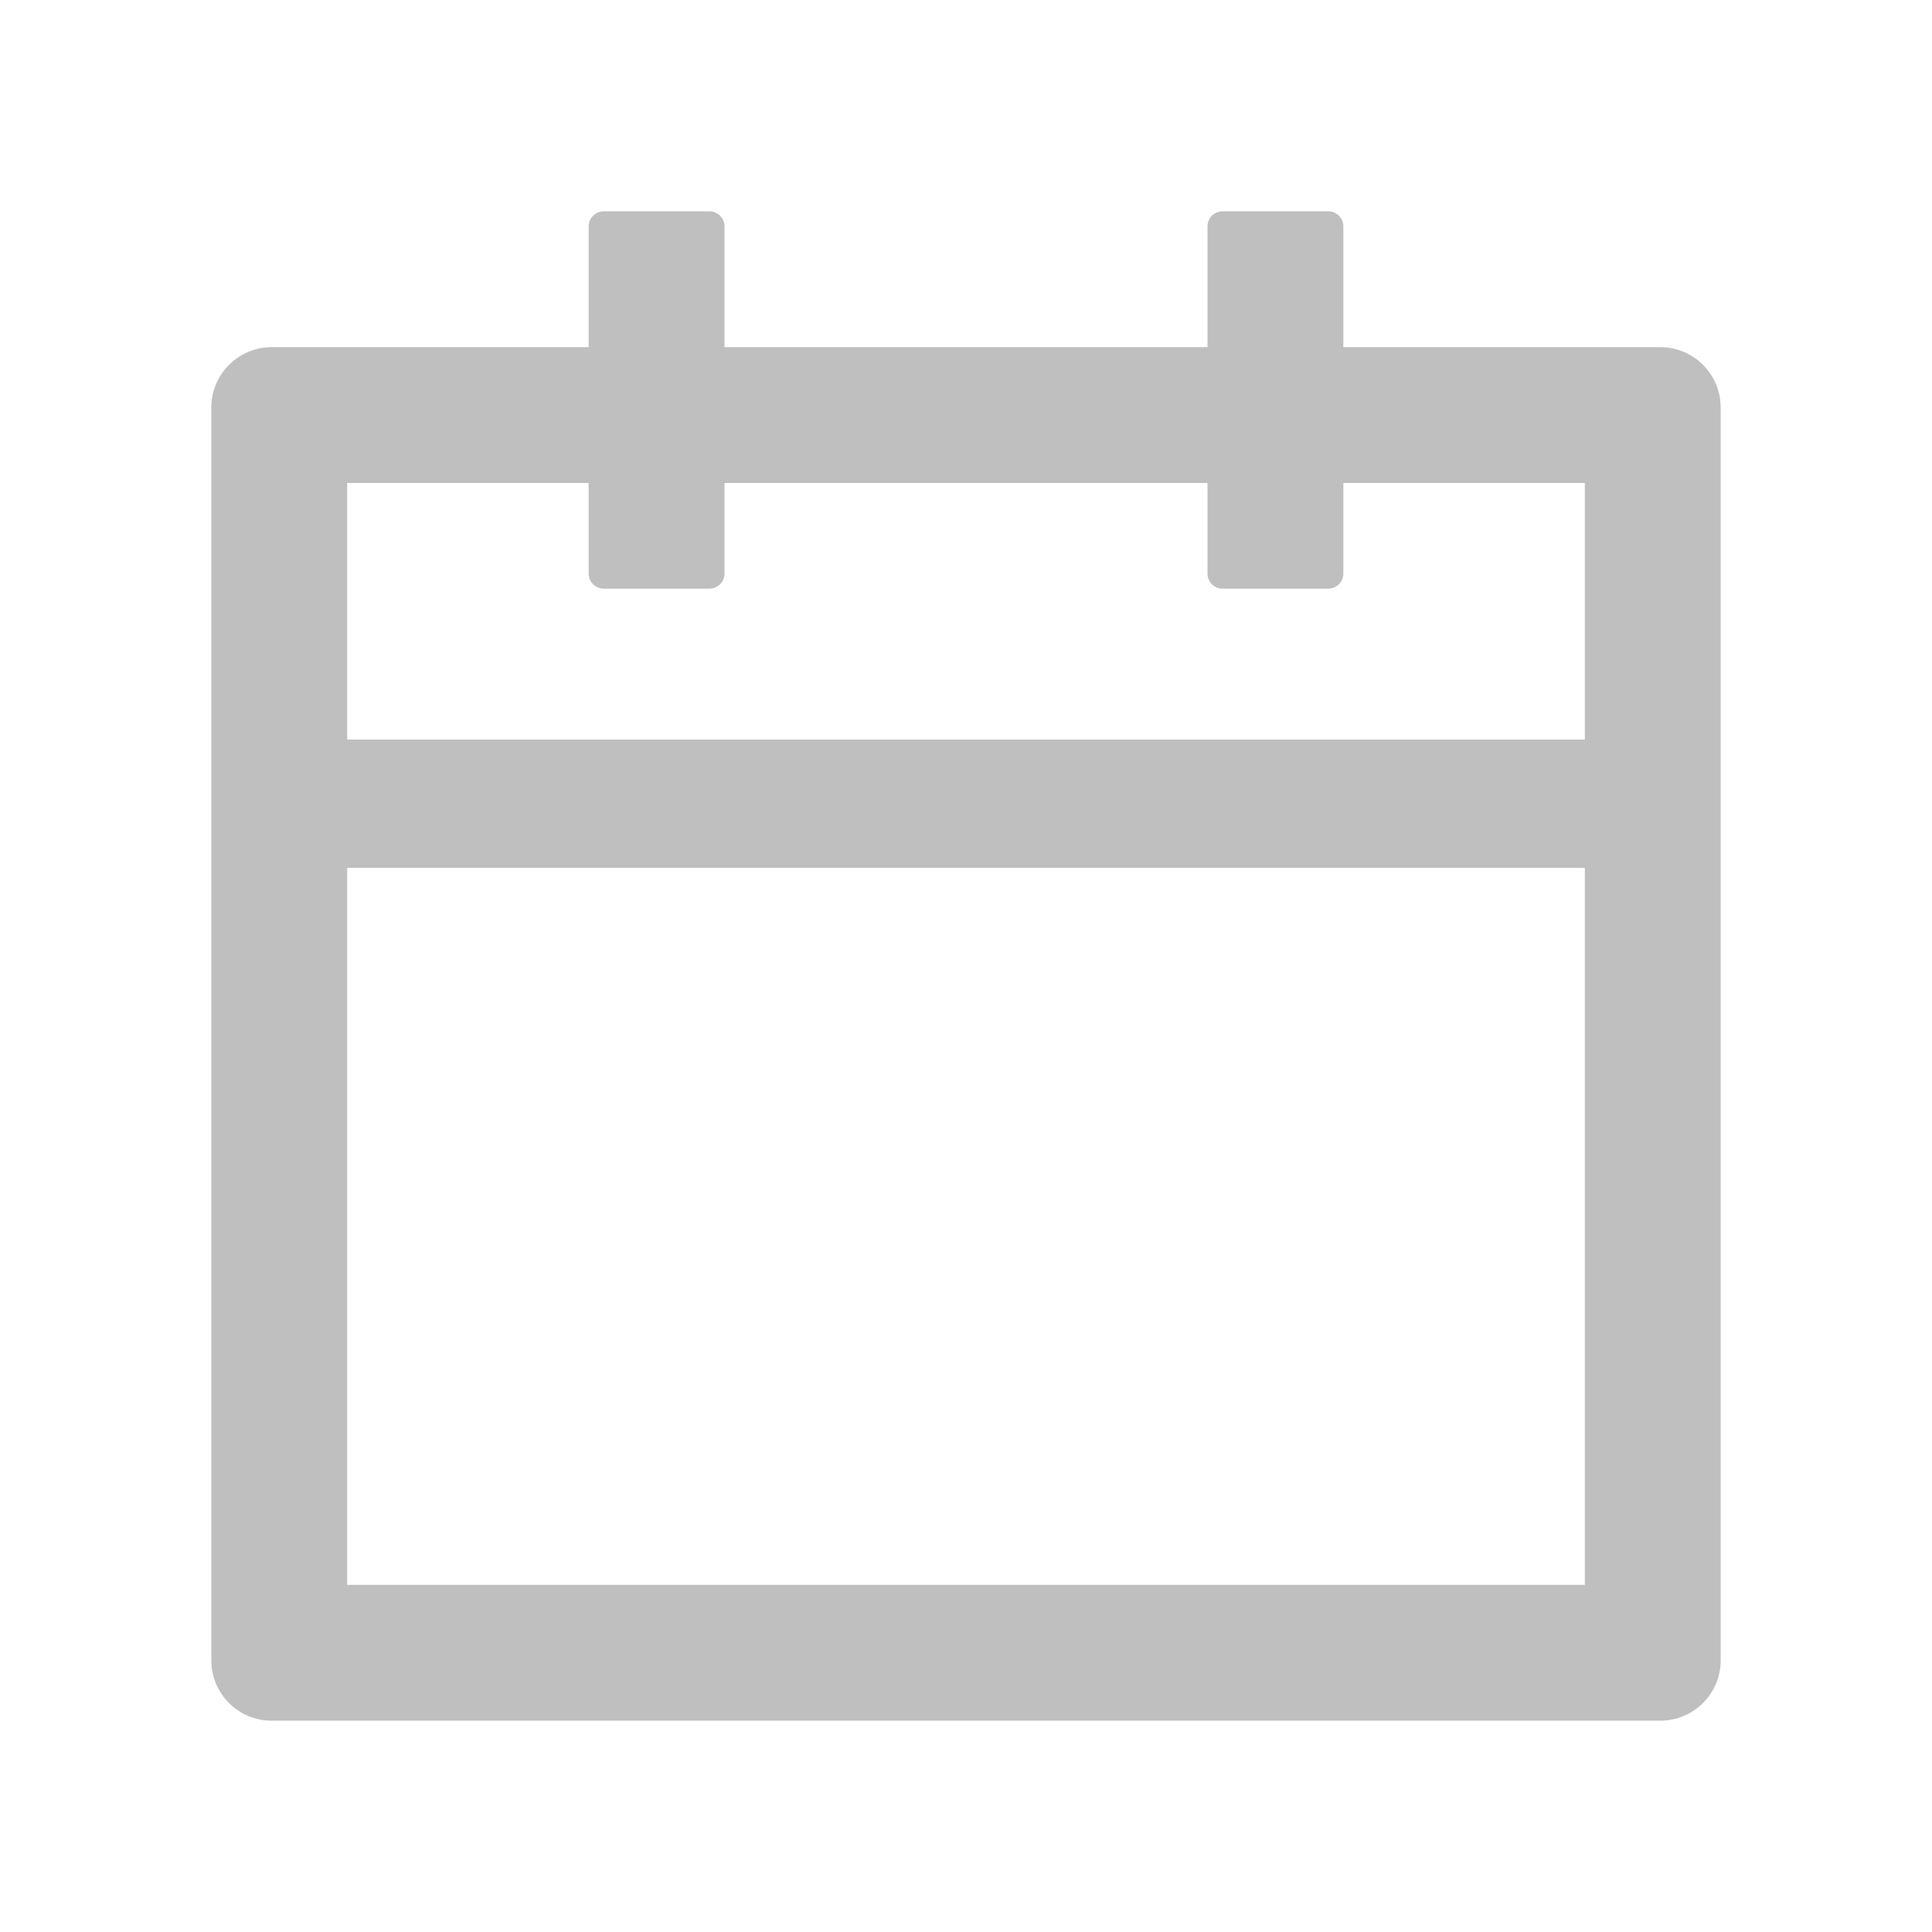
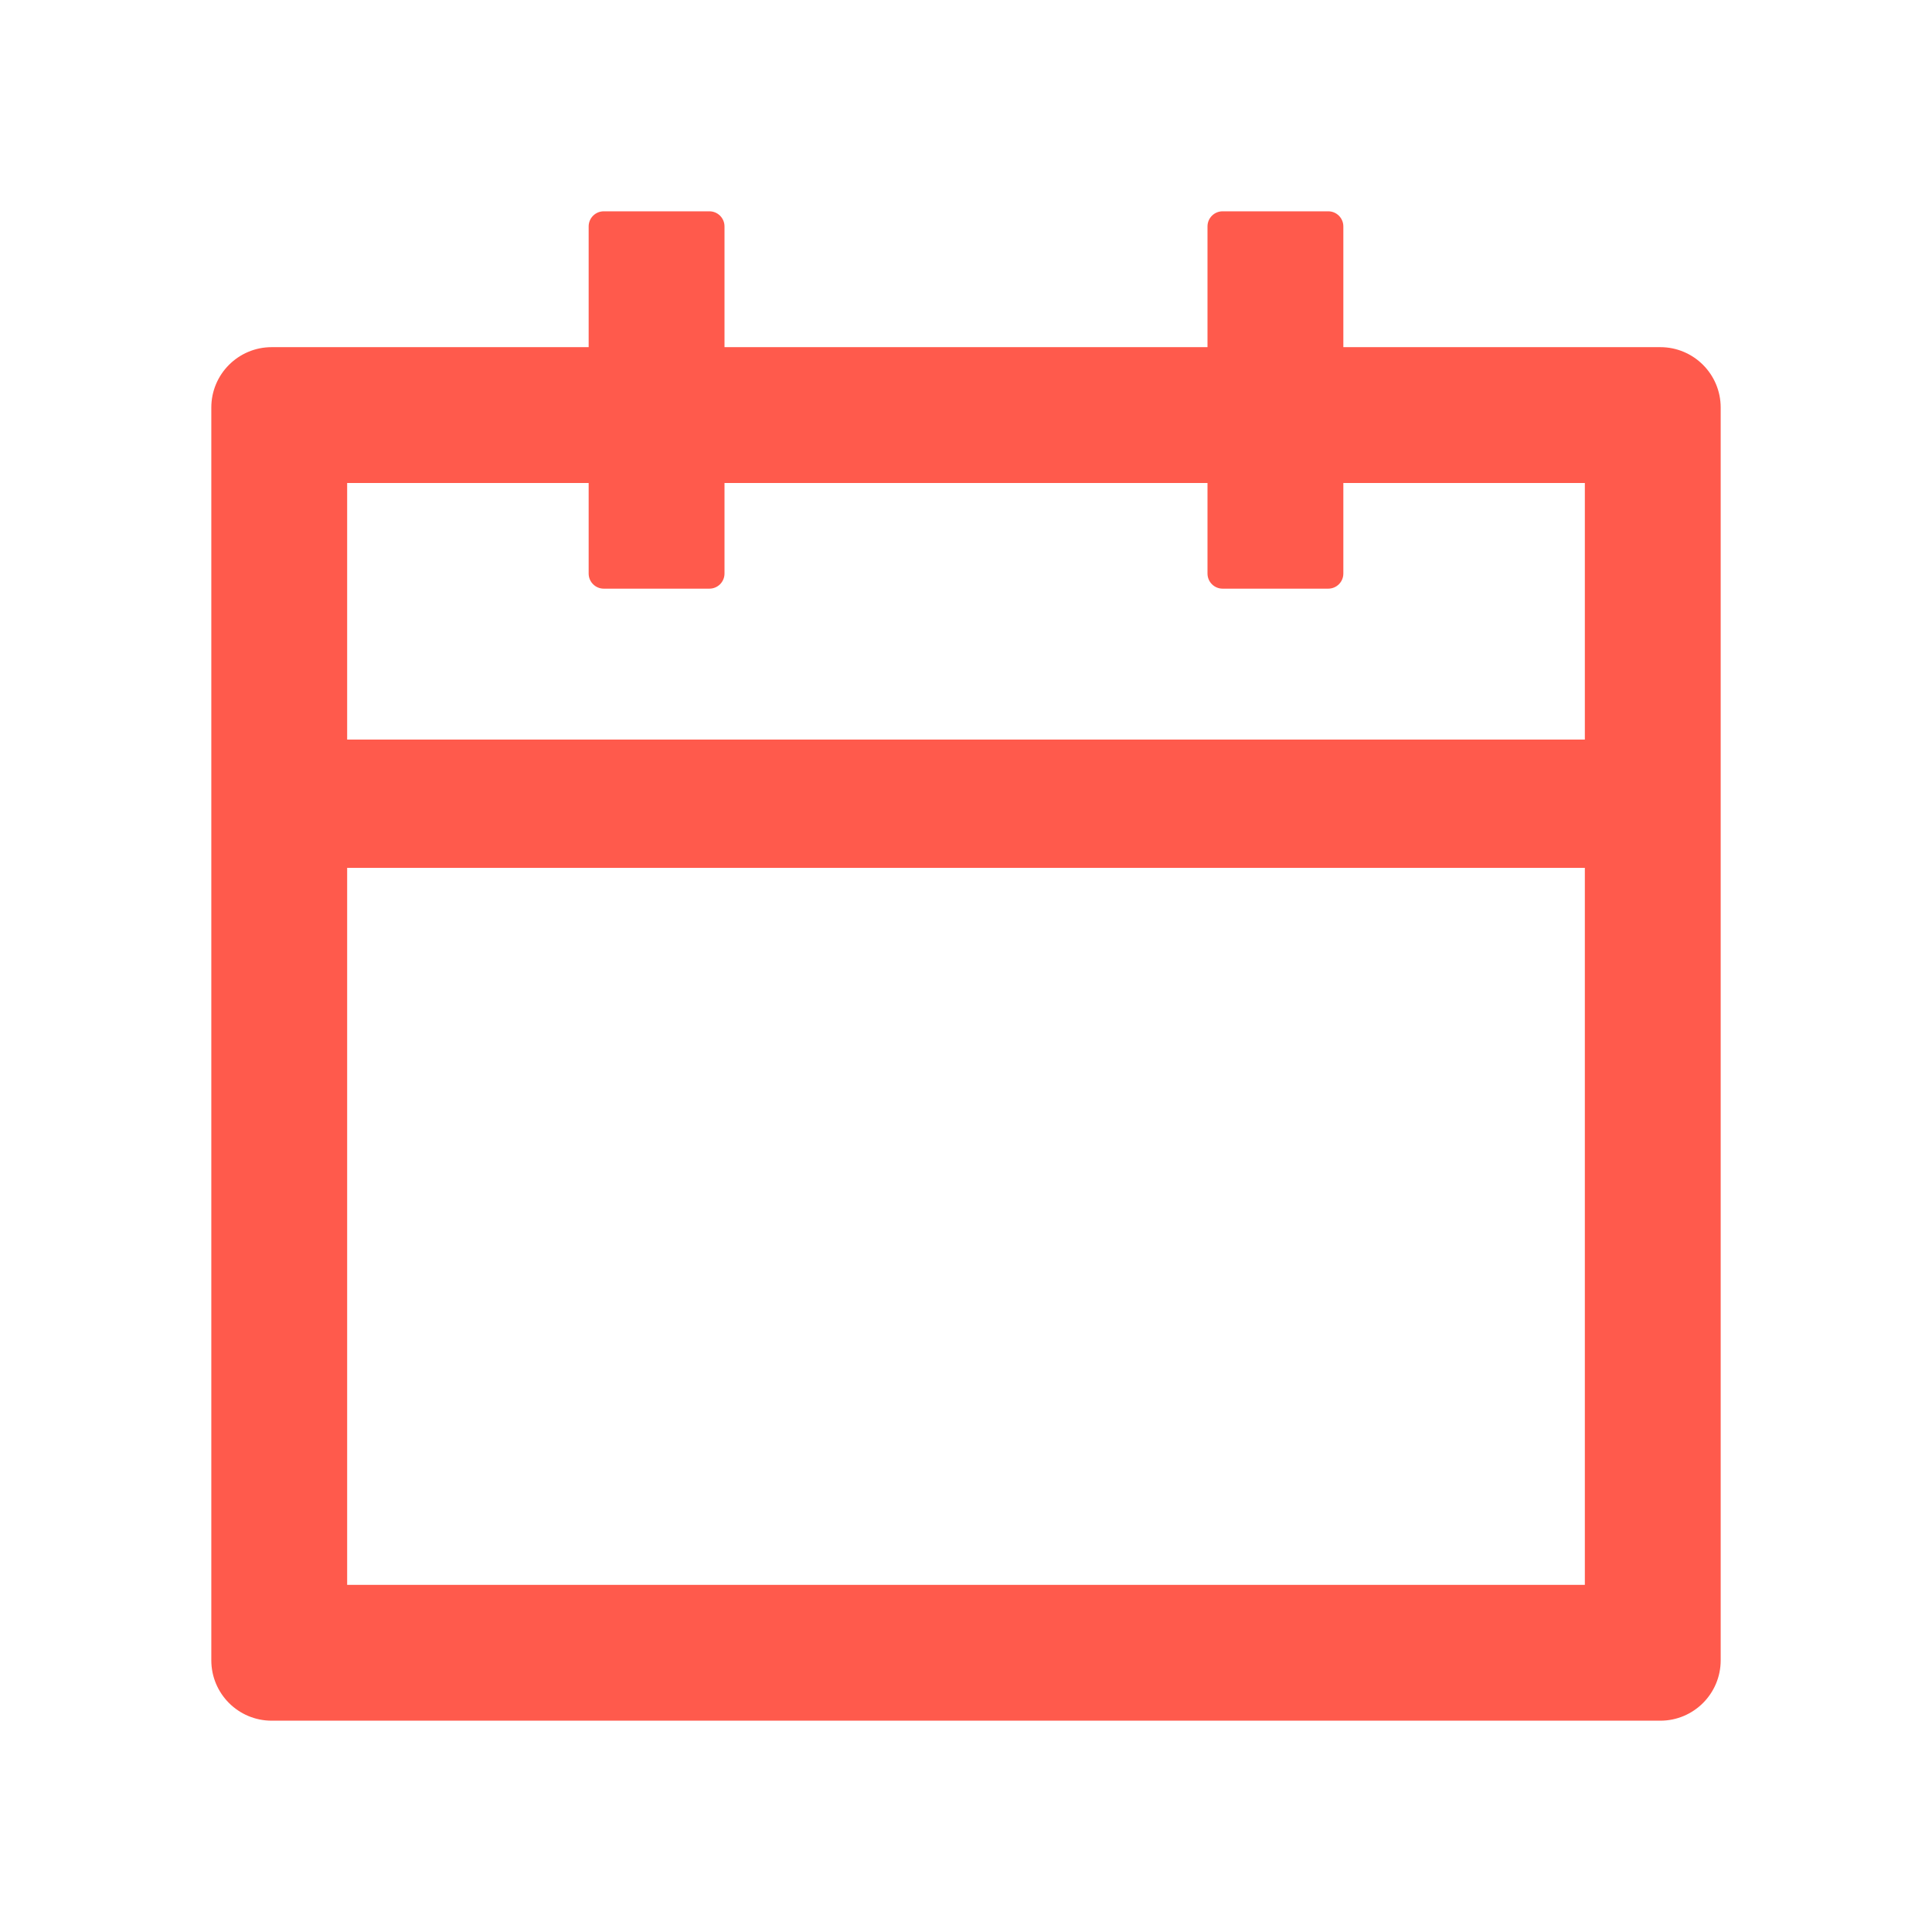
<svg xmlns="http://www.w3.org/2000/svg" t="1622200224951" class="icon" viewBox="0 0 1024 1024" version="1.1" p-id="2563" width="128" height="128">
-   <path d="M880 184h-168v-64A8 8 0 0 0 704 112h-56a8 8 0 0 0-8 8v64H384v-64a8 8 0 0 0-8-8H320a8 8 0 0 0-8 8v64H144a32 32 0 0 0-32 32V880a32 32 0 0 0 32 32h736a32 32 0 0 0 32-32V216a32 32 0 0 0-32-32z m-40 656H184V459.968h656v380.032z m-656-448V256h128v48c0 4.416 3.584 8 8 8h56A8 8 0 0 0 384 304V256h256v48c0 4.416 3.584 8 8 8H704a8 8 0 0 0 8-8V256h128v136H184z" fill="#bfbfbf" p-id="2564" />
+   <path d="M880 184h-168v-64A8 8 0 0 0 704 112h-56a8 8 0 0 0-8 8v64H384v-64a8 8 0 0 0-8-8H320a8 8 0 0 0-8 8v64H144a32 32 0 0 0-32 32V880a32 32 0 0 0 32 32h736a32 32 0 0 0 32-32V216a32 32 0 0 0-32-32z m-40 656H184V459.968h656v380.032z m-656-448V256h128v48c0 4.416 3.584 8 8 8h56A8 8 0 0 0 384 304V256h256v48c0 4.416 3.584 8 8 8H704a8 8 0 0 0 8-8V256h128v136H184z" fill="#ff5a4c" p-id="2564" />
</svg>
